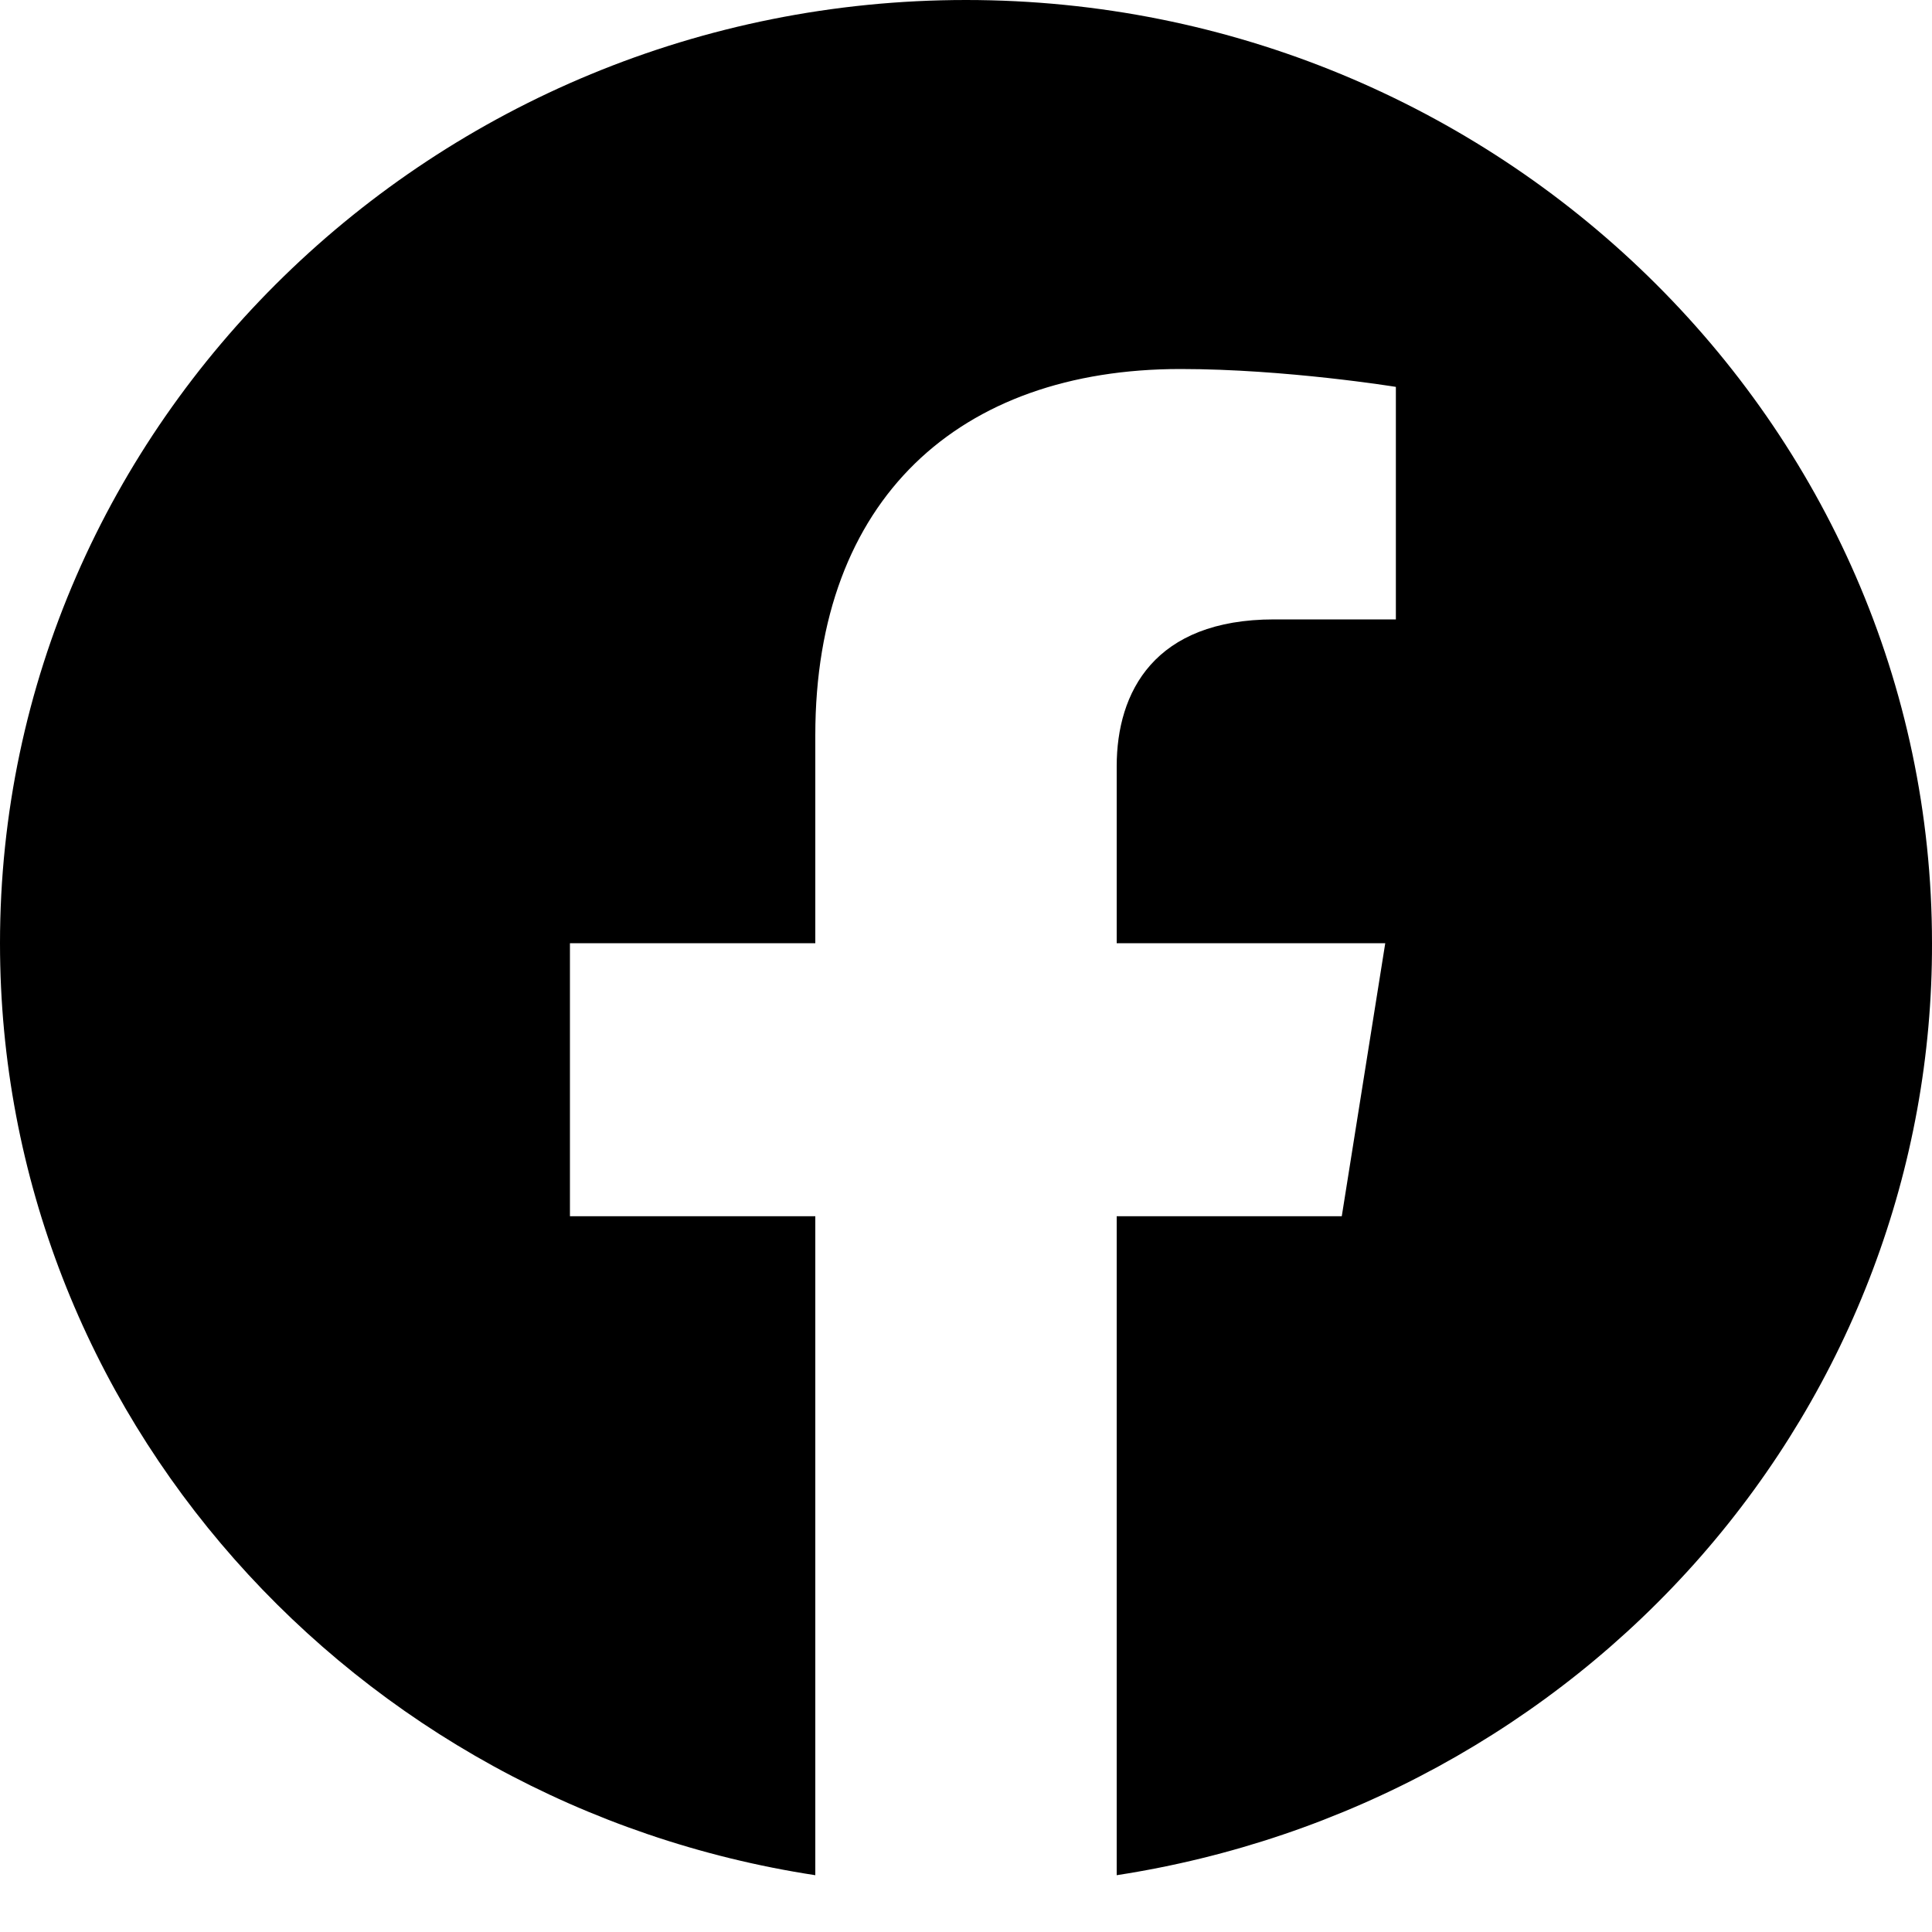
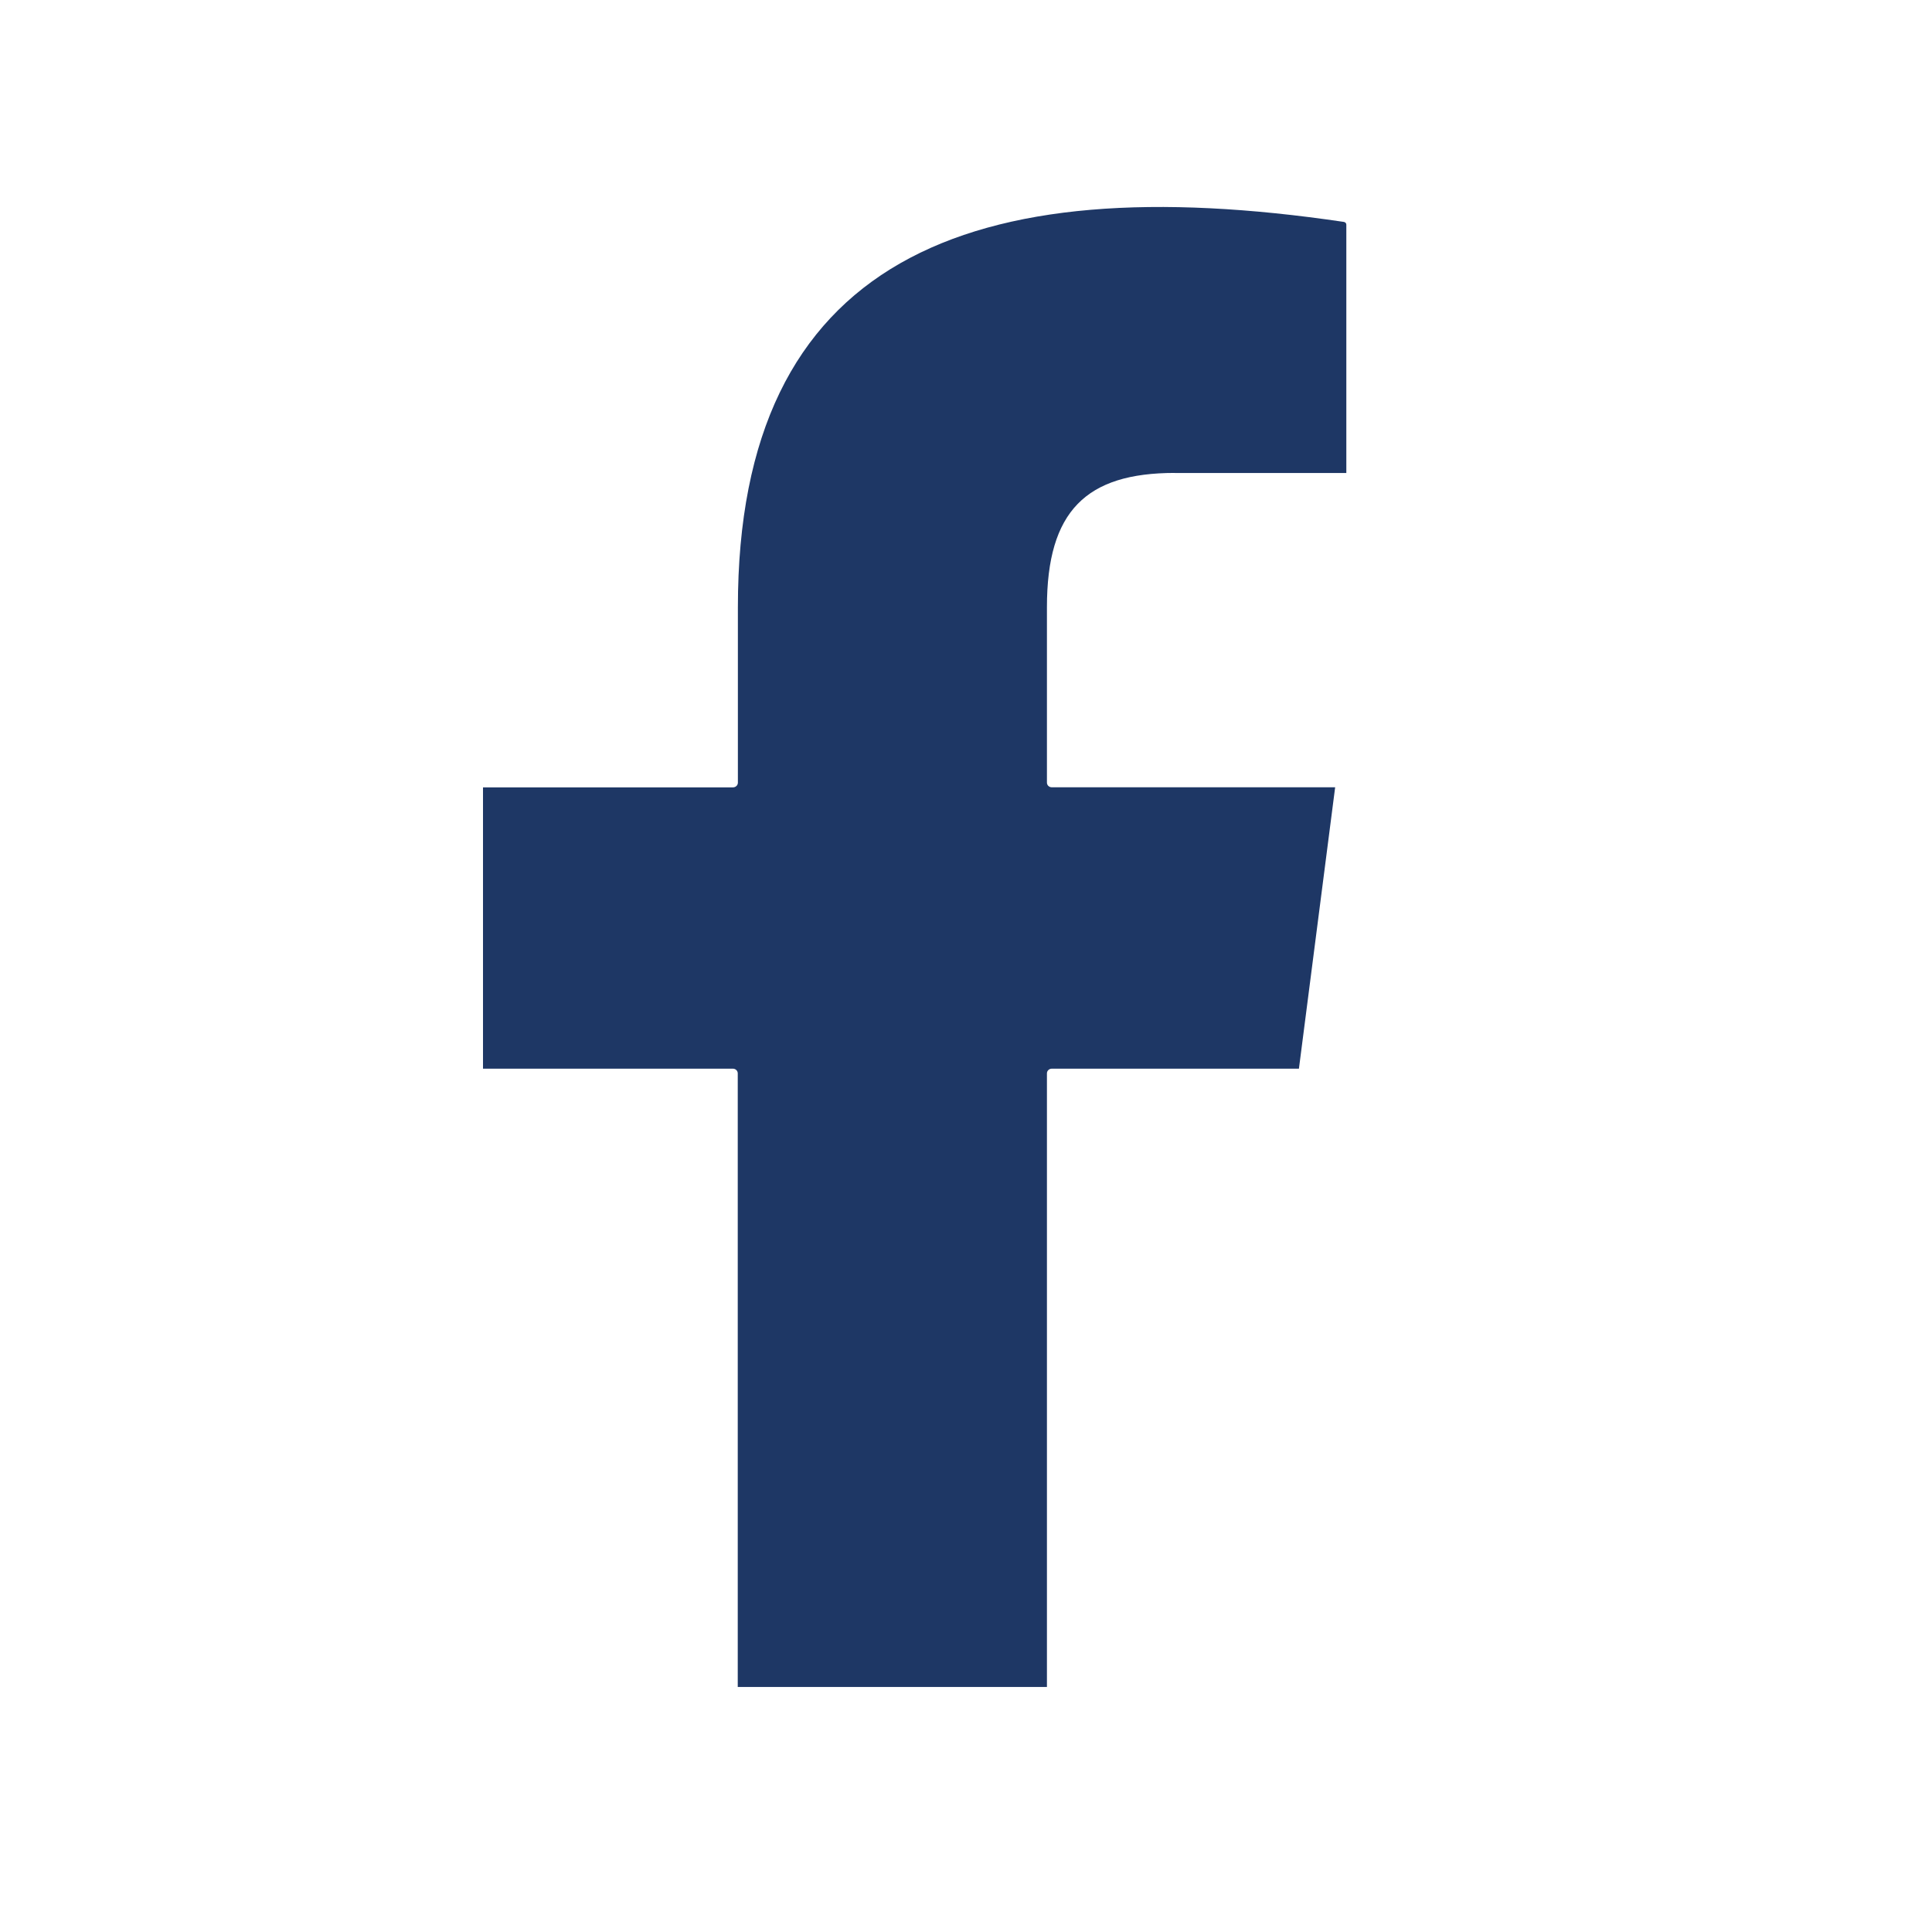
- <svg xmlns="http://www.w3.org/2000/svg" width="40" height="40" viewBox="0 0 40 40">
-   <path d="M20 0C9 0 0 8.751 0 19.529C0 29.274 7.32 37.362 16.88 38.824V25.181H11.8V19.529H16.88V15.222C16.88 10.33 19.86 7.64 24.44 7.64C26.62 7.64 28.9 8.01 28.9 8.01V12.824H26.38C23.9 12.824 23.12 14.325 23.12 15.865V19.529H28.68L27.78 25.181H23.12V38.824C27.833 38.098 32.124 35.755 35.22 32.217C38.315 28.678 40.011 24.178 40 19.529C40 8.751 31 0 20 0Z" />
+ <svg xmlns="http://www.w3.org/2000/svg" width="28" height="28" fill="none">
+   <path d="M17.027 6.855h2.485V3.256c0-.02-.015-.037-.036-.04-5.441-.805-8.782.546-8.782 5.584v2.543c0 .038-.032.068-.071.068H7v4.077h3.621c.04 0 .071.03.071.068v8.893h4.481v-8.893c0-.038.032-.068.071-.068h3.581l.525-4.078h-4.106c-.04 0-.071-.03-.071-.068V8.799c0-1.393.569-1.945 1.853-1.945v.001z" fill="#1e3765" />
</svg>
